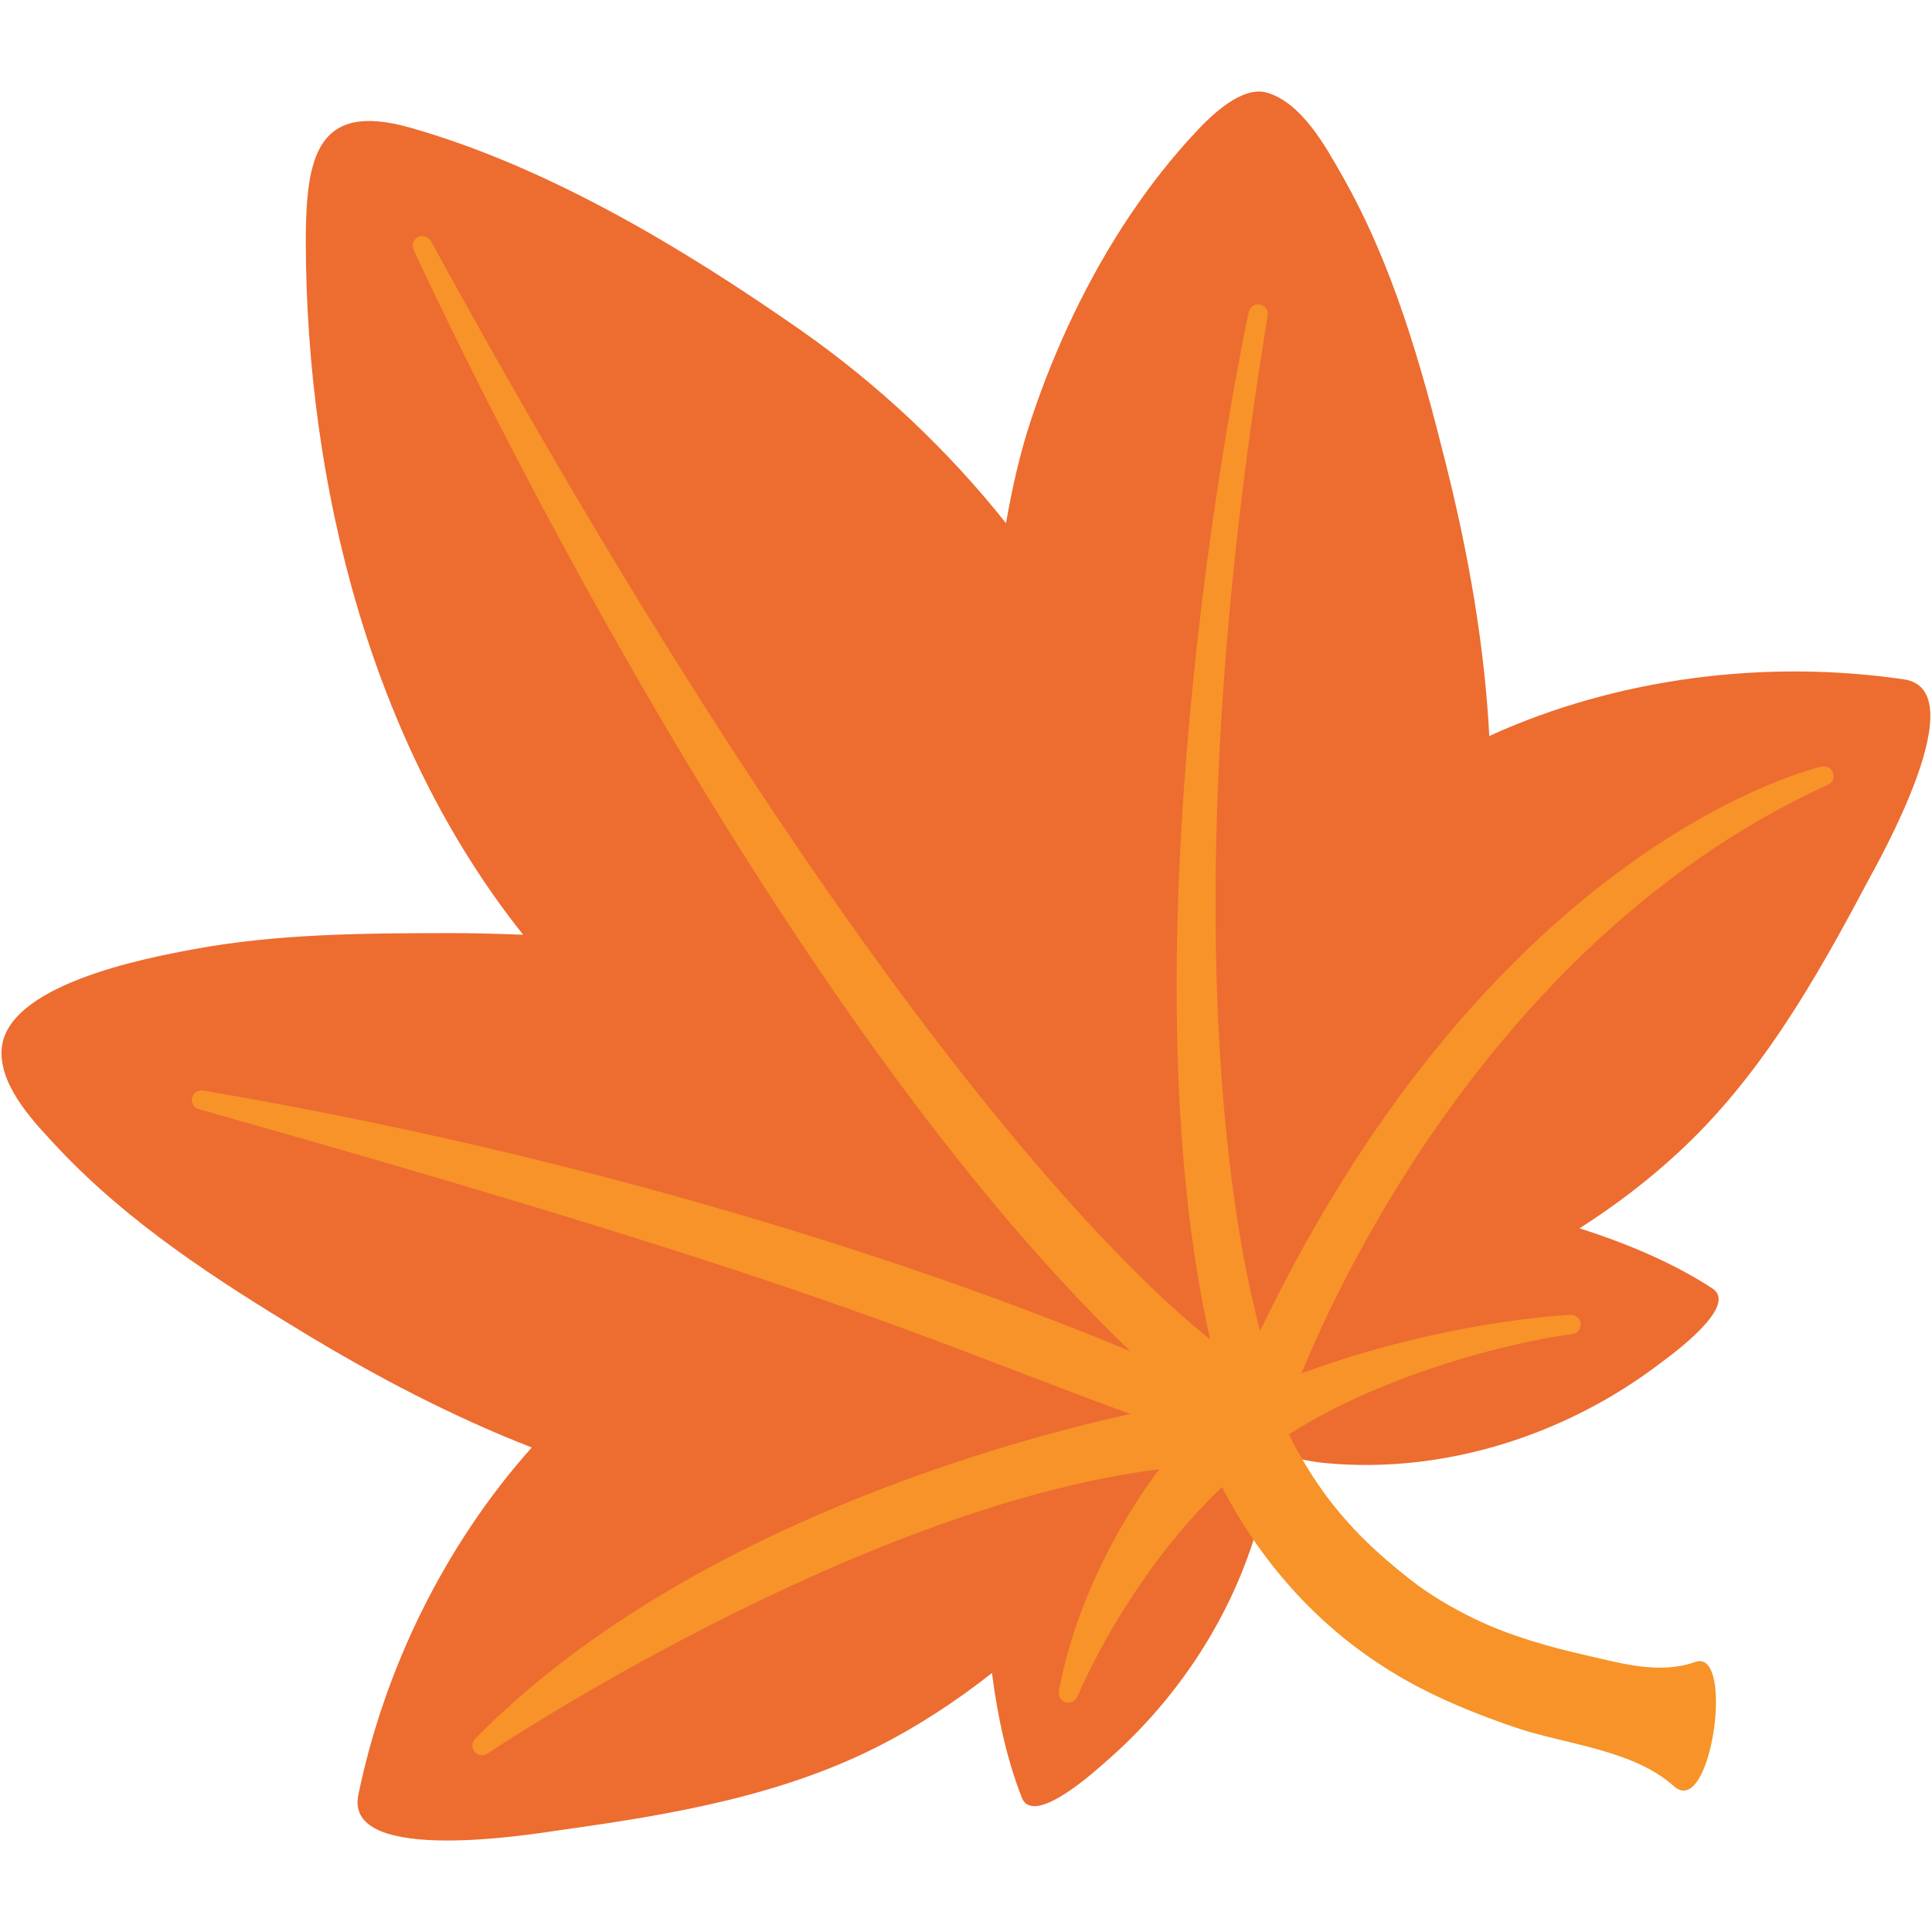
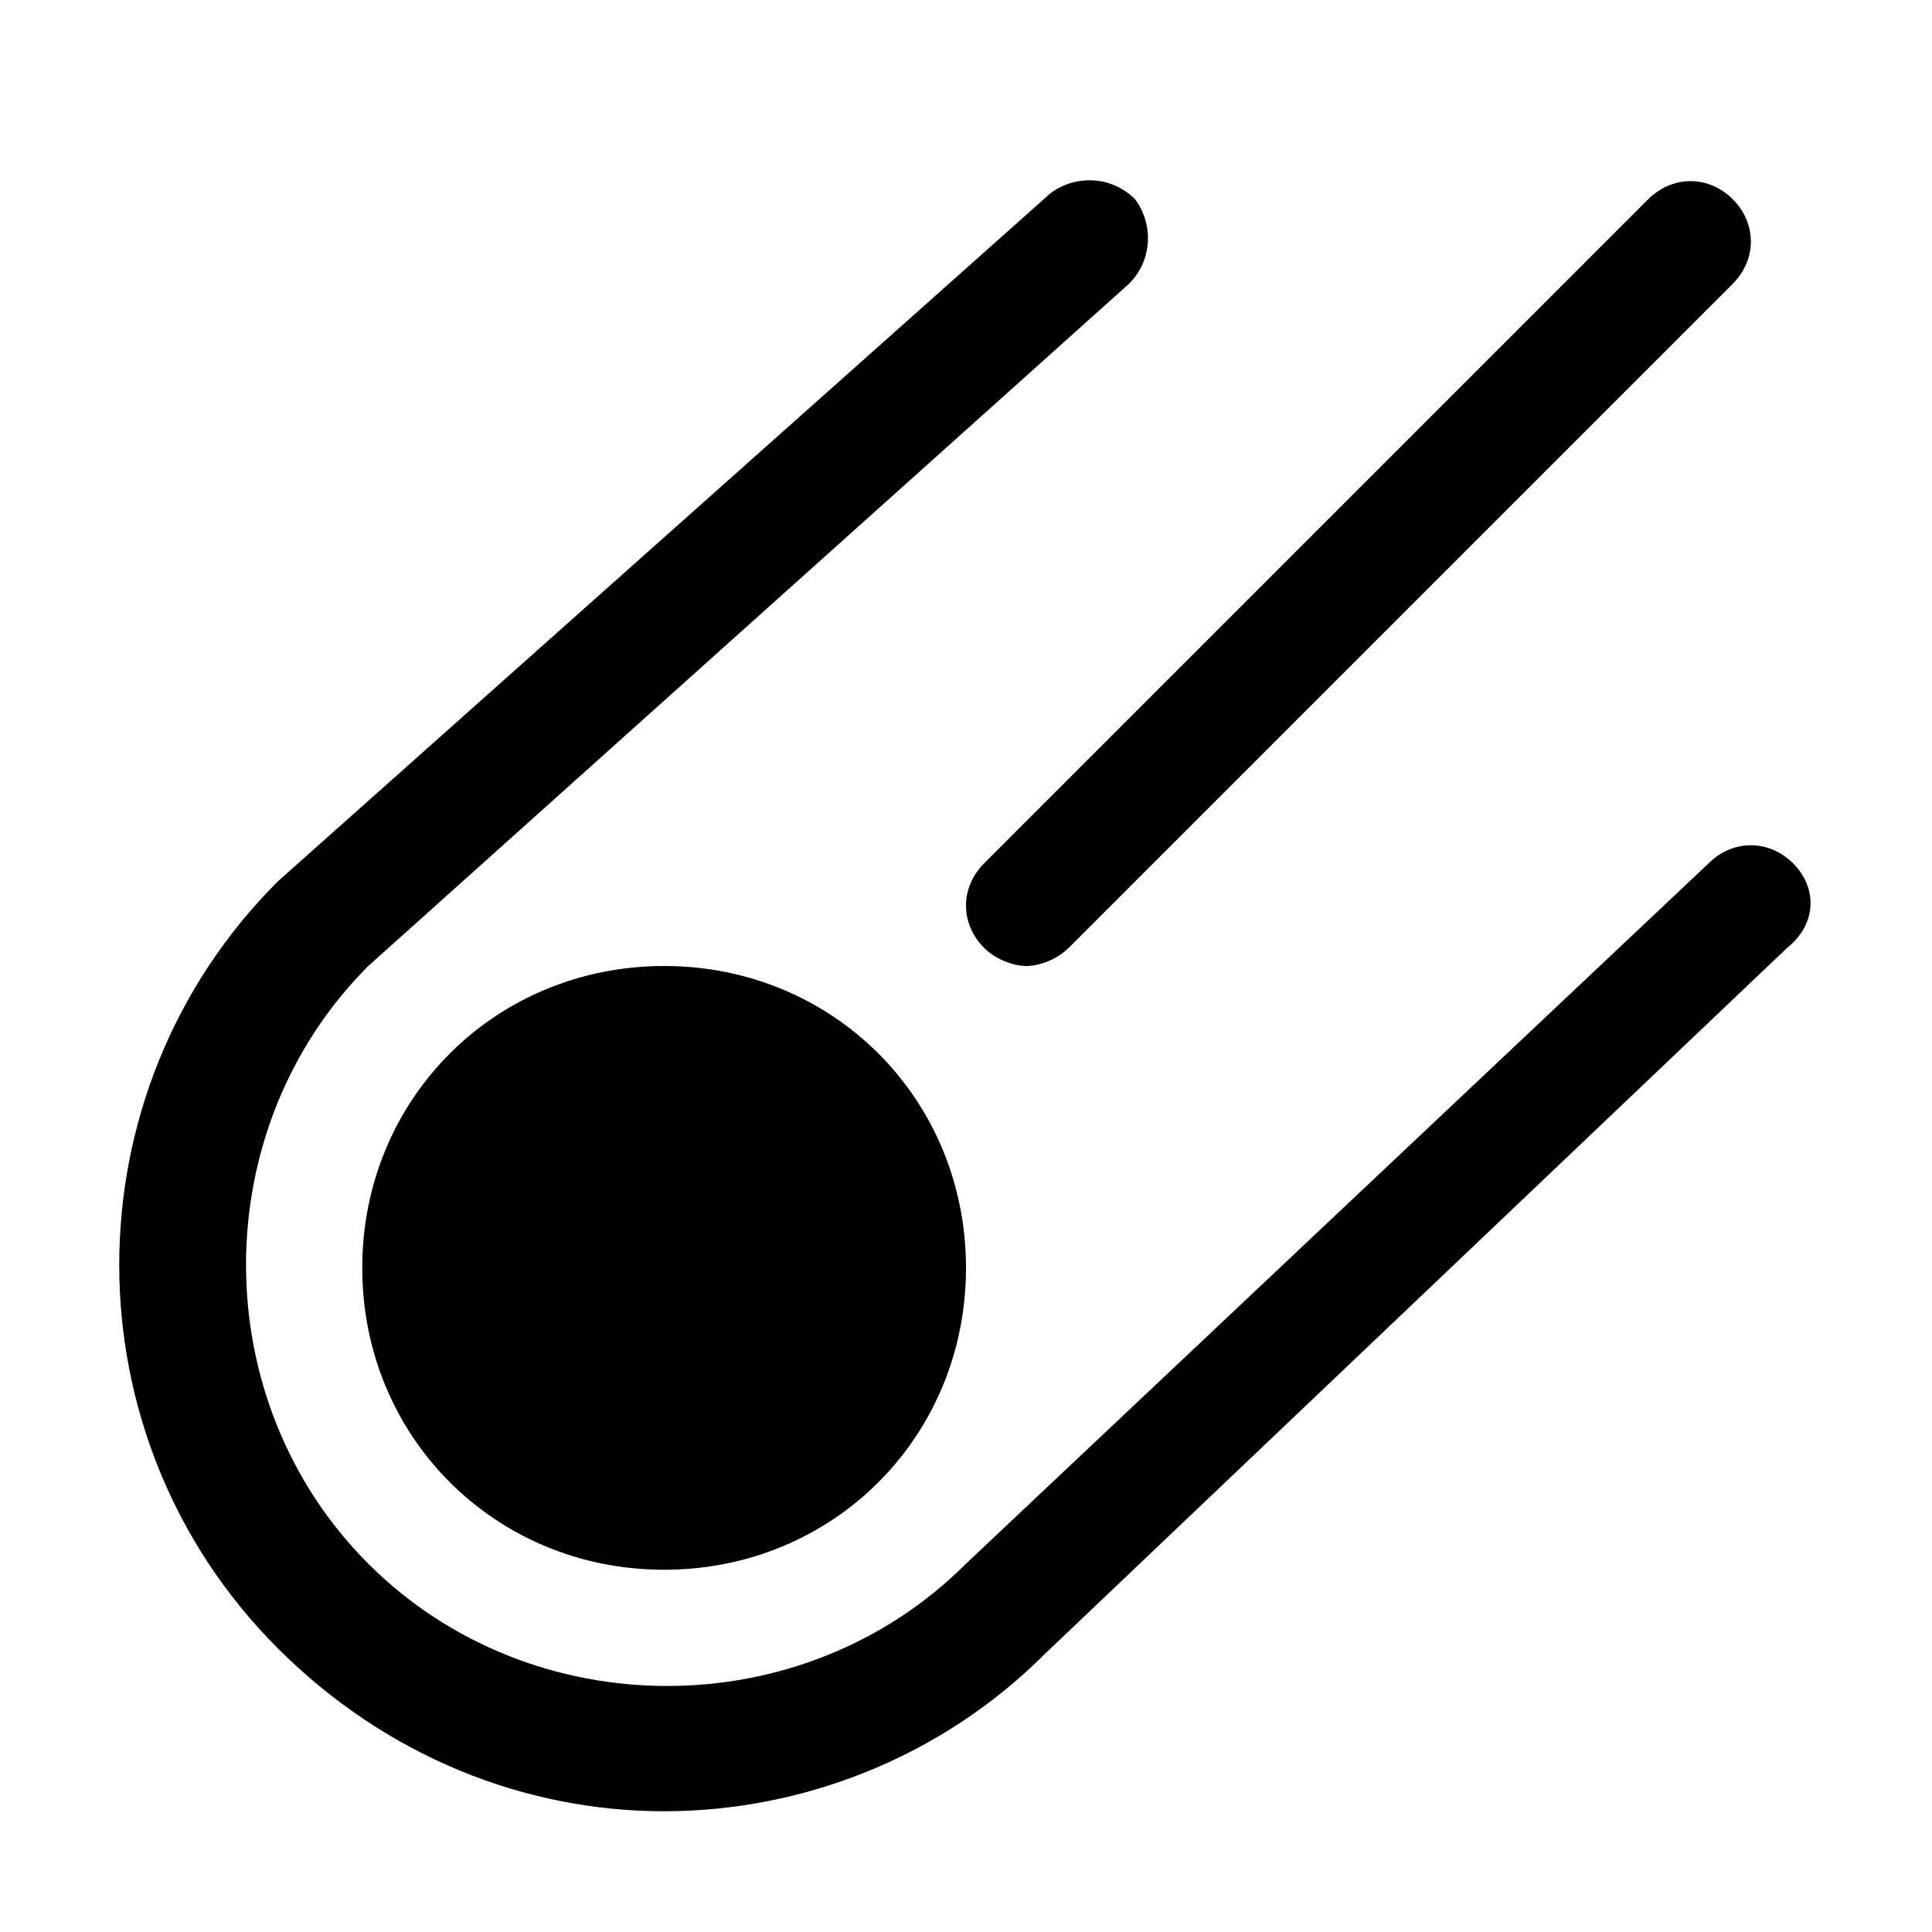
- <svg xmlns="http://www.w3.org/2000/svg" aria-hidden="true" role="img" class="iconify iconify--noto-v1" width="32" height="32" preserveAspectRatio="xMidYMid meet" viewBox="0 0 128 128">
-   <path fill="#ed6c30" d="M123.69 58.49c.77-1.44 7.24-12.78 2.45-13.48c-9.11-1.34-18.98-.12-27.47 3.75c-.32-6.09-1.4-12.14-2.88-18.04c-1.64-6.57-3.5-13.17-6.87-19.09c-1.1-1.93-2.66-4.8-4.97-5.49c-1.64-.48-3.65 1.45-4.7 2.58c-1.59 1.69-3.05 3.56-4.37 5.52c-2.73 4.06-4.97 8.75-6.56 13.54c-.75 2.25-1.26 4.55-1.67 6.88a65.15 65.15 0 0 0-13.58-12.77C45.33 16.48 36.3 11.04 27.15 8.45c-1.58-.45-2.8-.53-3.75-.33c-2.79.62-3.15 3.87-3.14 8.06c.06 15.98 4.31 33.09 14.4 45.75c-1.69-.07-3.36-.11-5-.11c-5.62.01-11.29.04-16.84 1.07C9.71 63.47.15 65.25.1 69.71c-.03 2.41 2.25 4.75 3.77 6.37c4.67 4.96 10.42 8.68 16.21 12.19c4.84 2.93 9.88 5.58 15.15 7.63c-5.77 6.46-9.77 14.67-11.49 23.02c-.97 4.74 11.89 2.54 13.51 2.31c7.25-1.01 14.62-2.26 21.19-5.66c2.38-1.23 4.88-2.83 7.28-4.73c.38 3 1.03 5.85 1.98 8.26c.78 2 5.03-1.92 5.58-2.4c5.96-5.17 10.13-12.53 11-20.38c.01-.07.01-.13.01-.2c1.15.41 2.33.7 3.48.81c7.87.75 15.92-1.82 22.2-6.59c.58-.44 5.28-3.79 3.49-4.97c-2.45-1.61-5.51-2.94-8.81-3.99c2.4-1.53 4.6-3.23 6.44-4.93c5.46-4.99 9.17-11.49 12.6-17.96z" />
-   <g fill="#f79329">
-     <path d="M70.8 112.16s3.89-9.57 11.77-15.89c7.01-5.64 17.86-8.08 21.52-8.52c0 0-8.83.32-18.96 4.35c0 0 10.09-29 35.72-40.69c0 0-21.78 4.57-37.48 38.53c0 0-7.86-21.23 0-69.13c0 0-9.14 41.81-2.16 69.46c0 0-18.98-11.47-53.21-74c0 0 23.61 52.16 50.2 75.39c0 0-25.28-12.05-64.84-18.79c43.75 12.33 48.5 15.49 63.92 20.99c0 0-28.68 4.81-45.34 21.79c0 0 25.51-17.2 46.33-19.12c.01 0-5.79 6.63-7.47 15.63z" />
-     <path d="M31.94 116.29c-.19 0-.37-.08-.5-.23a.644.644 0 0 1 .04-.86c13.88-14.15 36.27-19.96 43.41-21.52c-2.66-.97-5.02-1.87-7.49-2.82c-10.16-3.89-20.67-7.91-54.22-17.37a.64.64 0 0 1-.46-.75c.08-.33.39-.55.74-.49c30.76 5.24 53.12 13.79 61.44 17.28c-25.22-24.15-47.27-72.49-47.5-72.99a.648.648 0 0 1 .3-.84c.3-.15.68-.04.85.27c28.61 52.27 46.7 68.88 51.62 72.76c-6.16-27.47 2.47-67.65 2.56-68.06c.08-.34.41-.58.75-.49c.34.07.57.39.51.73c-6.56 40.03-2.05 61.55-.5 67.26c15.61-32.5 37-37.34 37.22-37.39c.35-.05.64.12.74.43c.11.31-.04.65-.34.78c-21.97 10.02-32.53 33.21-34.88 39c9.56-3.53 17.74-3.87 17.82-3.88h.03c.33 0 .62.25.64.59c.03.35-.22.65-.56.69c-3.28.39-14.23 2.77-21.2 8.38c-7.65 6.14-11.54 15.54-11.58 15.64c-.12.3-.46.46-.78.38a.656.656 0 0 1-.45-.74c1.29-6.9 4.9-12.37 6.65-14.71c-20.13 2.54-44.27 18.68-44.52 18.85a.62.62 0 0 1-.34.1zM27.62 76.3c22.79 6.68 31.64 10.07 40.24 13.36c3.11 1.2 6.06 2.32 9.63 3.59c.27.1.45.37.42.66c-.02.29-.24.53-.53.58c-.25.04-22.95 3.97-39.42 16.69c8.96-5.23 25.79-13.96 40.25-15.29c.24-.05.51.11.63.35c.12.23.08.51-.09.71c-.04.05-3.12 3.62-5.39 8.98c1.98-3.17 4.9-7.04 8.8-10.17c2.49-2.01 5.44-3.61 8.38-4.86c-1.66.5-3.41 1.09-5.19 1.79c-.22.1-.49.04-.68-.13a.643.643 0 0 1-.16-.67c.08-.24 6.8-19.08 22.73-32.54c-7.16 5.49-15.93 14.91-23.3 30.85c-.11.24-.34.37-.6.38a.636.636 0 0 1-.58-.42c-.06-.14-3.27-9.16-3.5-28.21c-.2 9.66.4 19.62 2.55 28.16c.07.25-.03.51-.24.68c-.21.15-.49.17-.71.03c-.67-.4-14.67-9.21-40.22-51.26c9.4 16.87 23.28 38.8 37.96 51.63c.24.21.29.57.12.84c-.18.26-.52.36-.81.22c-.2-.11-19.52-9.21-50.29-15.95z" />
+ <svg xmlns="http://www.w3.org/2000/svg" id="Icons" style="enable-background:new 0 0 32 32;" version="1.1" viewBox="0 0 32 32" xml:space="preserve">
+   <g>
+     <path d="M16.3,15.7c0.2,0.2,0.5,0.3,0.7,0.3s0.5-0.1,0.7-0.3l11-11c0.4-0.4,0.4-1,0-1.4s-1-0.4-1.4,0l-11,11   C15.9,14.7,15.9,15.3,16.3,15.7z" />
+     <path d="M6,21c0,2.8,2.2,5,5,5s5-2.2,5-5s-2.2-5-5-5S6,18.2,6,21z" />
+     <path d="M29.7,14.3c-0.4-0.4-1-0.4-1.4,0L16,25.9c-2.7,2.7-7.2,2.7-9.9,0c-2.7-2.7-2.7-7.2,0-9.9L18.7,4.7c0.4-0.4,0.4-1,0.1-1.4   c-0.4-0.4-1-0.4-1.4-0.1L4.6,14.6c-3.5,3.5-3.5,9.2,0,12.7C6.4,29.1,8.7,30,11,30c2.3,0,4.6-0.9,6.3-2.6l12.3-11.7   C30.1,15.3,30.1,14.7,29.7,14.3z" />
  </g>
-   <path fill="#f79329" d="M112.48 117.96c1.41-2.13 1.86-8.57-.17-7.85c-2.33.83-4.81.11-7.13-.42c-2.55-.58-5.1-1.29-7.47-2.43c-1.53-.74-2.99-1.6-4.33-2.65c-4.24-3.34-7.23-6.78-9.81-13.87l-.3-.81l-4.46 3.33l.16.44c.18.5 3.14 11.4 14.16 17.61c2.3 1.3 4.77 2.29 7.26 3.14c3.32 1.13 7.83 1.46 10.53 3.91c.59.51 1.12.26 1.56-.4z" />
</svg>
